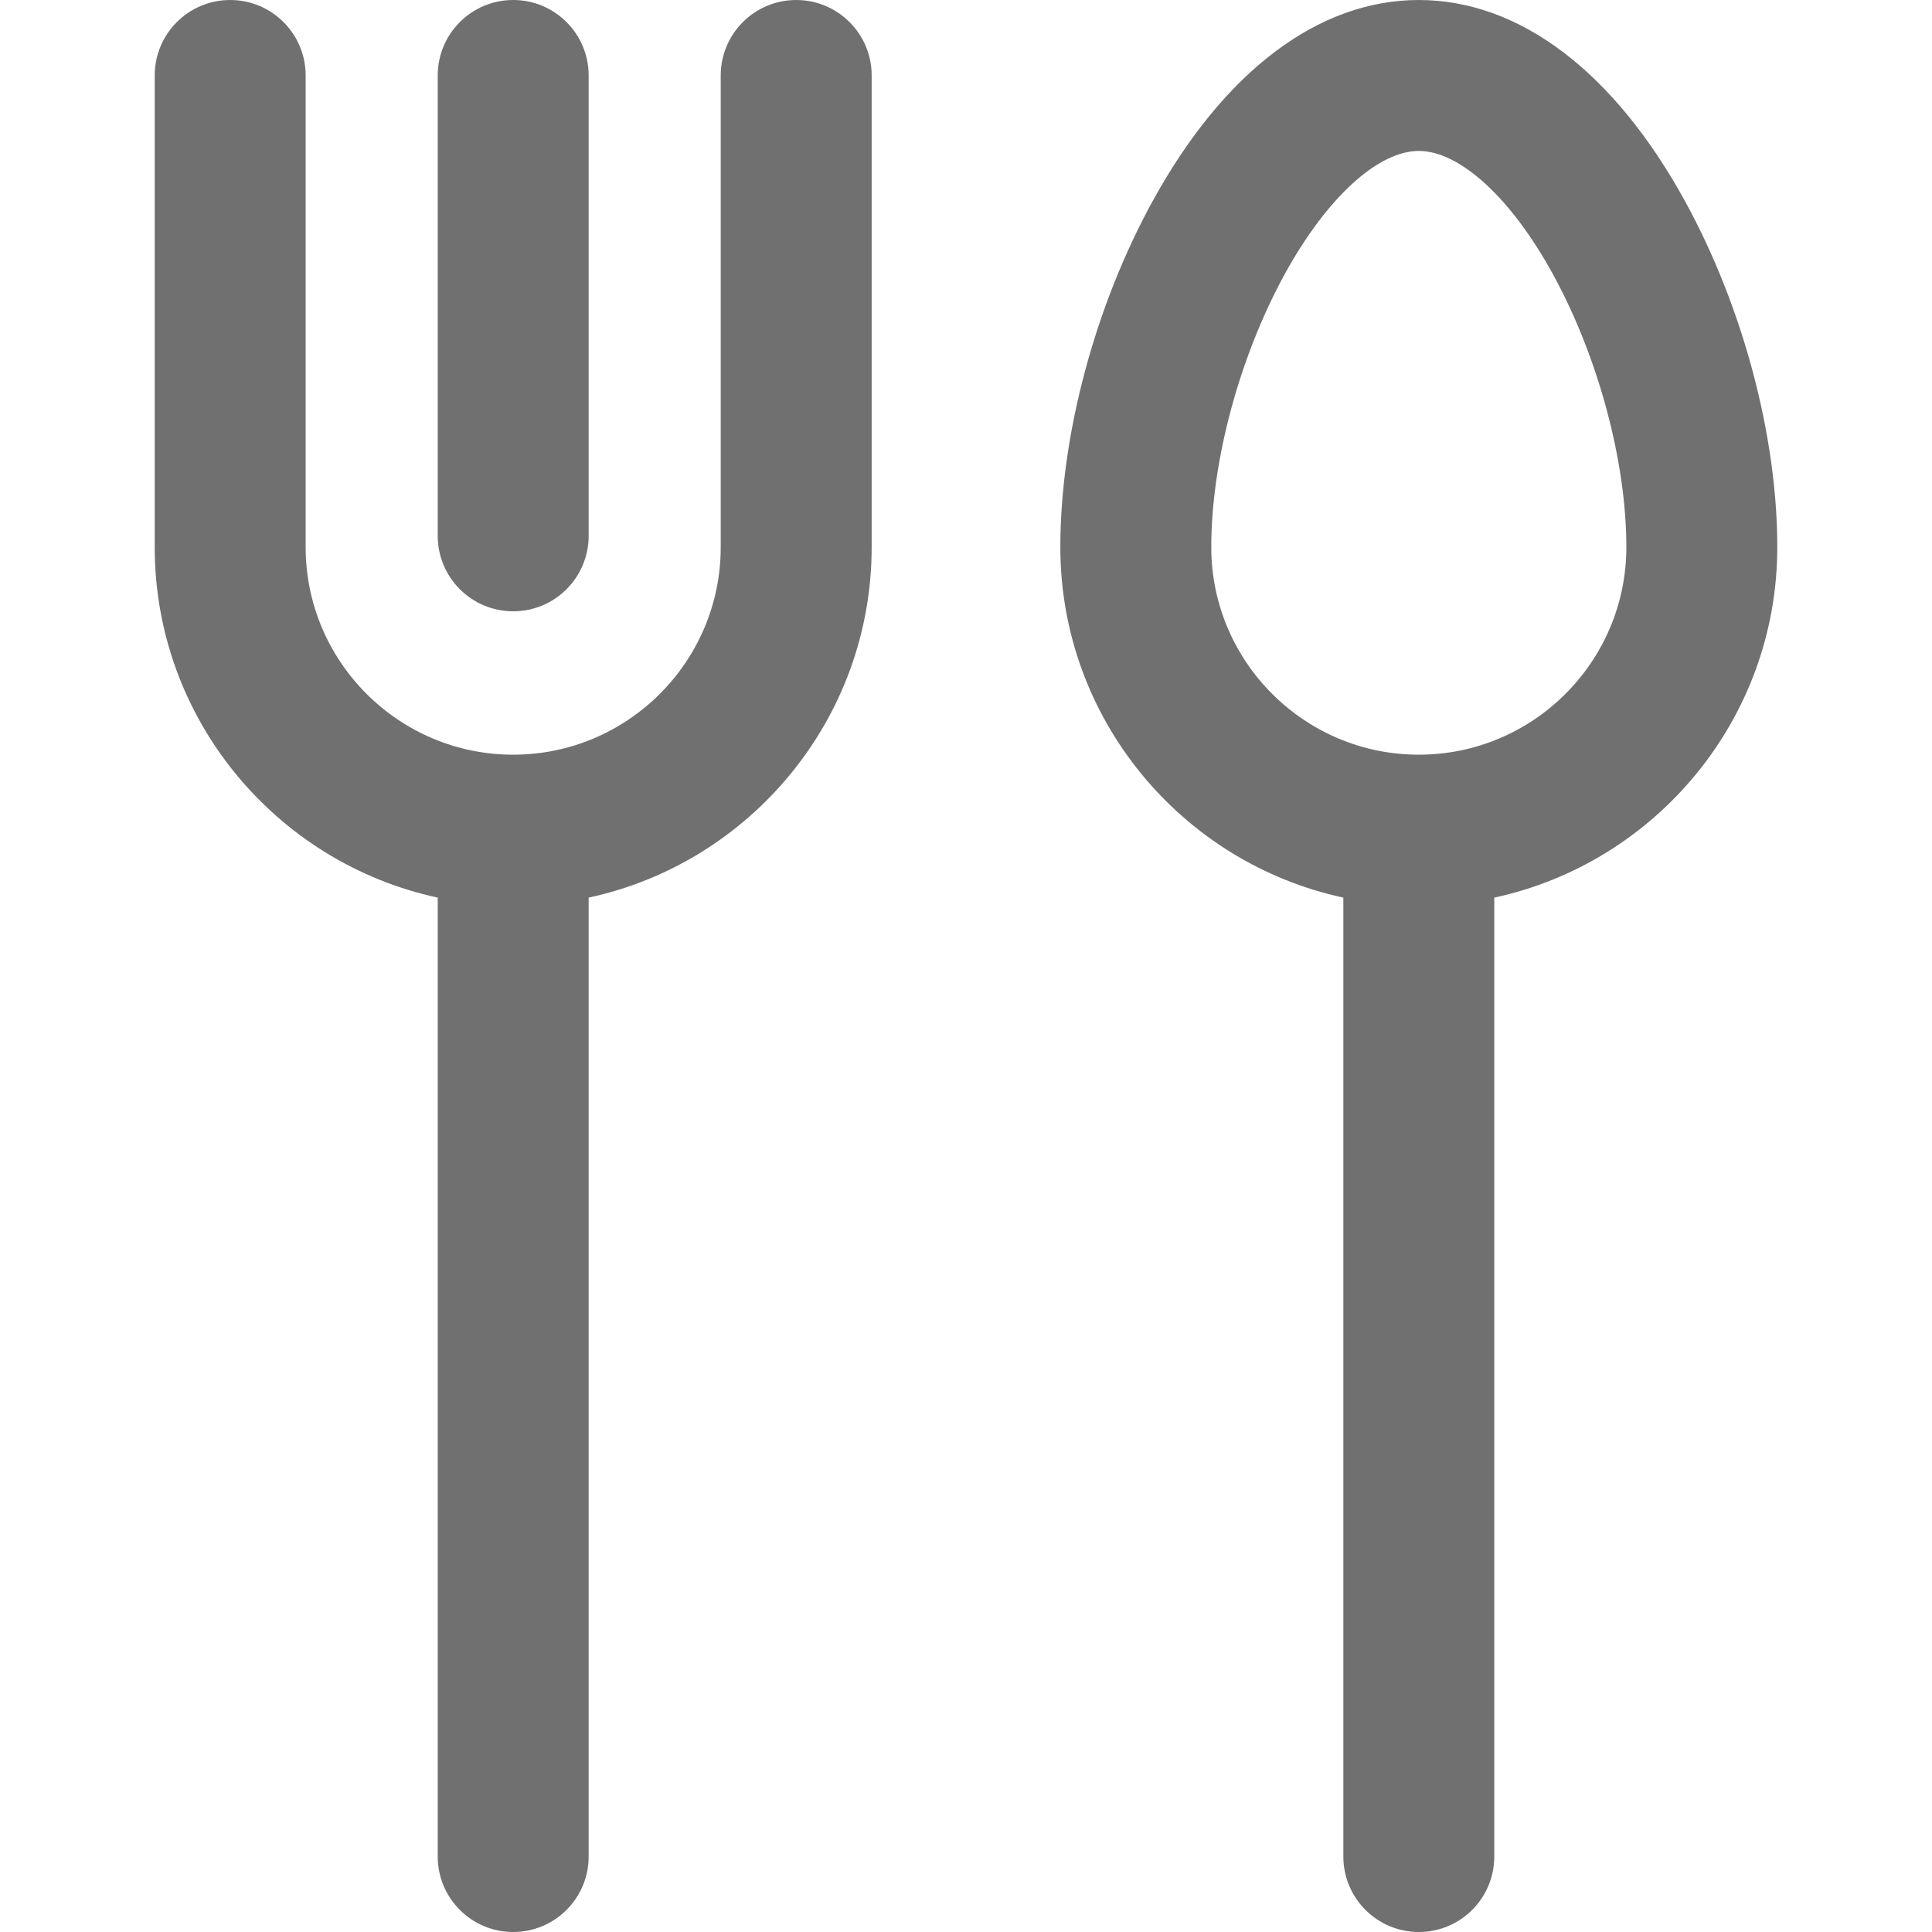
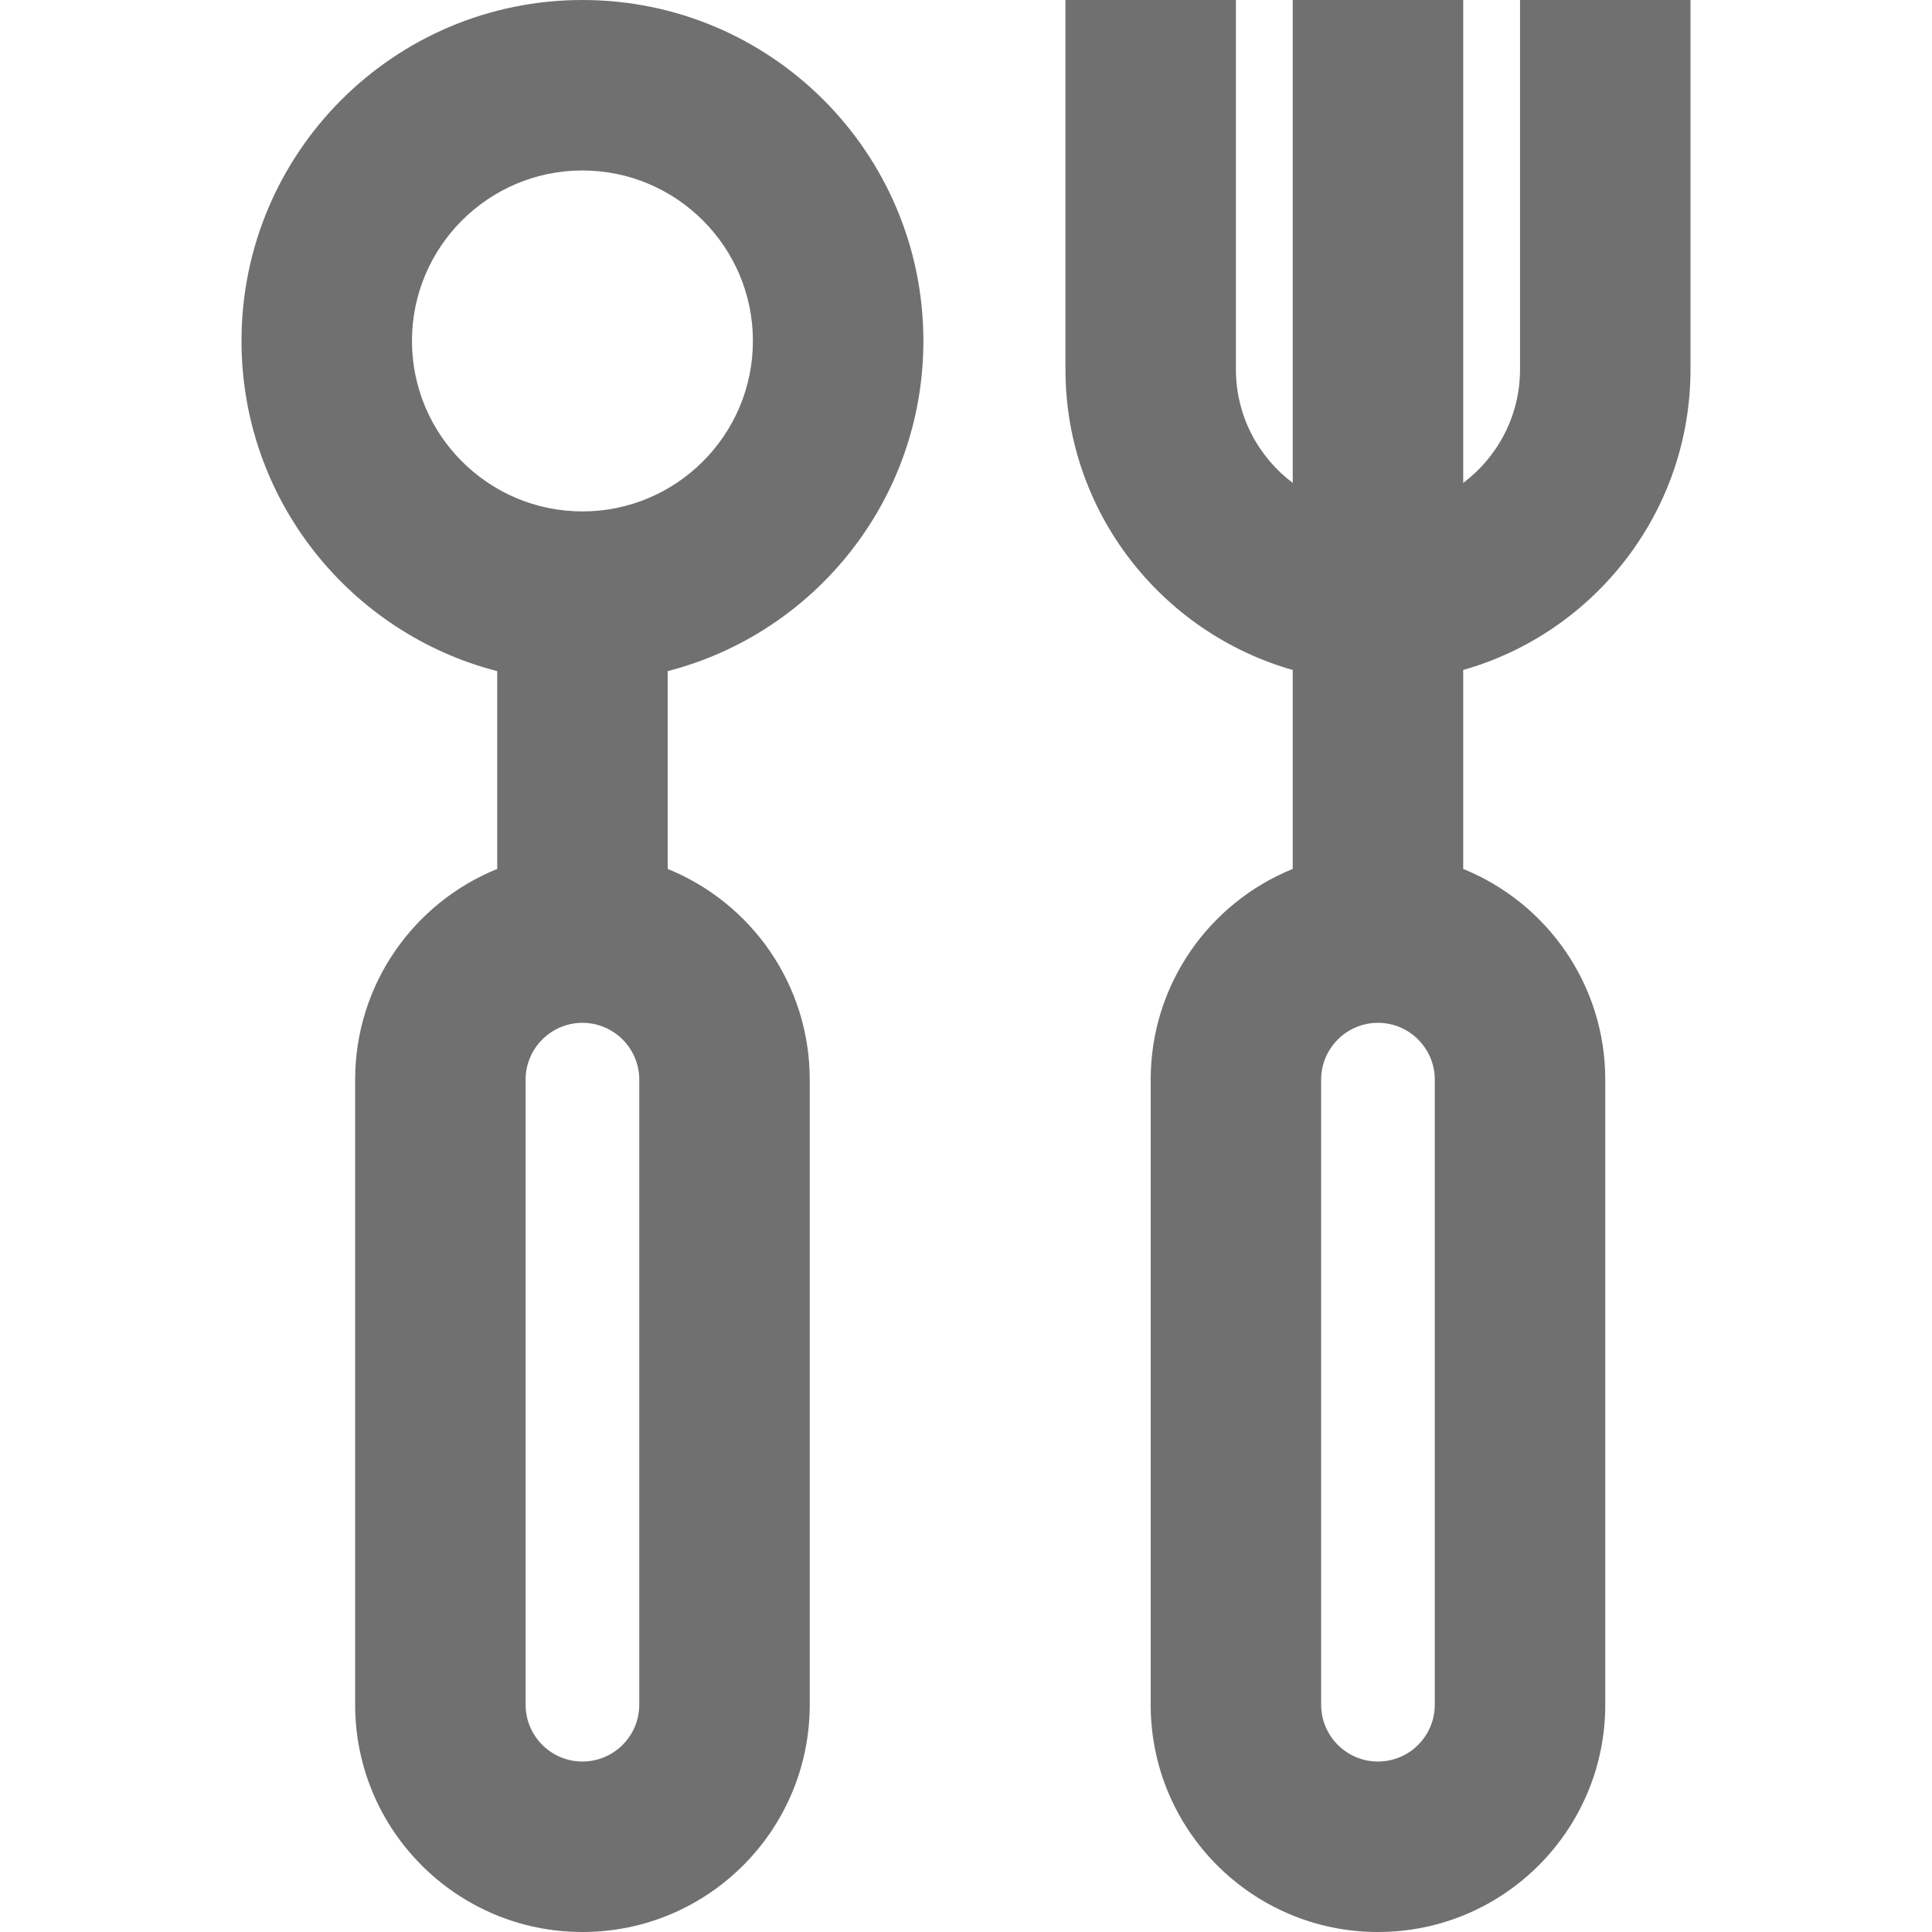
<svg xmlns="http://www.w3.org/2000/svg" fill="#707070" viewBox="0 0 512 512">
-   <path d="M136 162c11.046 0 20-8.954 20-20V20c0-11.046-8.954-20-20-20s-20 8.954-20 20v122c0 11.046 8.954 20 20 20z" />
-   <path d="M211 0c-11.046 0-20 8.954-20 20v125c0 30.327-24.673 55-55 55s-55-24.673-55-55V20C81 8.954 72.046 0 61 0S41 8.954 41 20v125c0 45.523 32.189 83.665 75 92.875V492c0 11.046 8.954 20 20 20s20-8.954 20-20V237.875c42.811-9.21 75-47.352 75-92.875V20c0-11.046-8.954-20-20-20zm235.567 53.348C427.694 18.945 402.633 0 376 0s-51.694 18.945-70.567 53.348C290.134 81.233 281 115.496 281 145c0 45.523 32.189 83.665 75 92.875V492c0 11.046 8.954 20 20 20s20-8.954 20-20V237.875c42.811-9.21 75-47.352 75-92.875 0-29.504-9.134-63.767-24.433-91.652zM376 200c-30.327 0-55-24.673-55-55 0-22.74 7.473-50.487 19.501-72.413C351.529 52.486 365.131 40 376 40c10.869 0 24.471 12.486 35.499 32.587C423.527 94.513 431 122.26 431 145c0 30.327-24.673 55-55 55z" />
+   <path d="M448 97.882V0h-45.176v97.882c0 12.291-5.921 23.222-15.059 30.097V0h-45.176v127.979c-9.138-6.874-15.059-17.807-15.059-30.097V0h-45.176v97.882c0 37.838 25.514 69.807 60.235 79.667v52.728c-22.07 8.937-37.647 30.563-37.647 55.84v165.647c0 33.266 26.967 60.235 60.235 60.235s60.235-26.969 60.235-60.235V286.118c0-25.276-15.577-46.902-37.647-55.84V177.55C422.486 167.689 448 135.721 448 97.882zm-67.765 353.883c0 8.303-6.755 15.059-15.059 15.059-8.303 0-15.059-6.755-15.059-15.059V286.118c0-8.303 6.755-15.059 15.059-15.059 8.303 0 15.059 6.755 15.059 15.059v165.647zM244.706 90.353c0-49.9-40.453-90.353-90.353-90.353C104.453 0 64 40.453 64 90.353c0 42.1 28.795 77.476 67.765 87.505v52.42c-22.07 8.937-37.647 30.563-37.647 55.84v165.647c0 33.266 26.967 60.235 60.235 60.235s60.235-26.969 60.235-60.235V286.118c0-25.276-15.577-46.902-37.647-55.84v-52.42c38.969-10.03 67.765-45.405 67.765-87.505zm-75.294 361.412c0 8.303-6.755 15.059-15.059 15.059-8.303 0-15.059-6.755-15.059-15.059V286.118c0-8.303 6.755-15.059 15.059-15.059 8.303 0 15.059 6.755 15.059 15.059v165.647zm-15.059-316.236c-24.91 0-45.177-20.266-45.177-45.176 0-24.91 20.266-45.177 45.177-45.177 24.91 0 45.176 20.266 45.176 45.177 0 24.91-20.266 45.176-45.176 45.176z" />
</svg>
